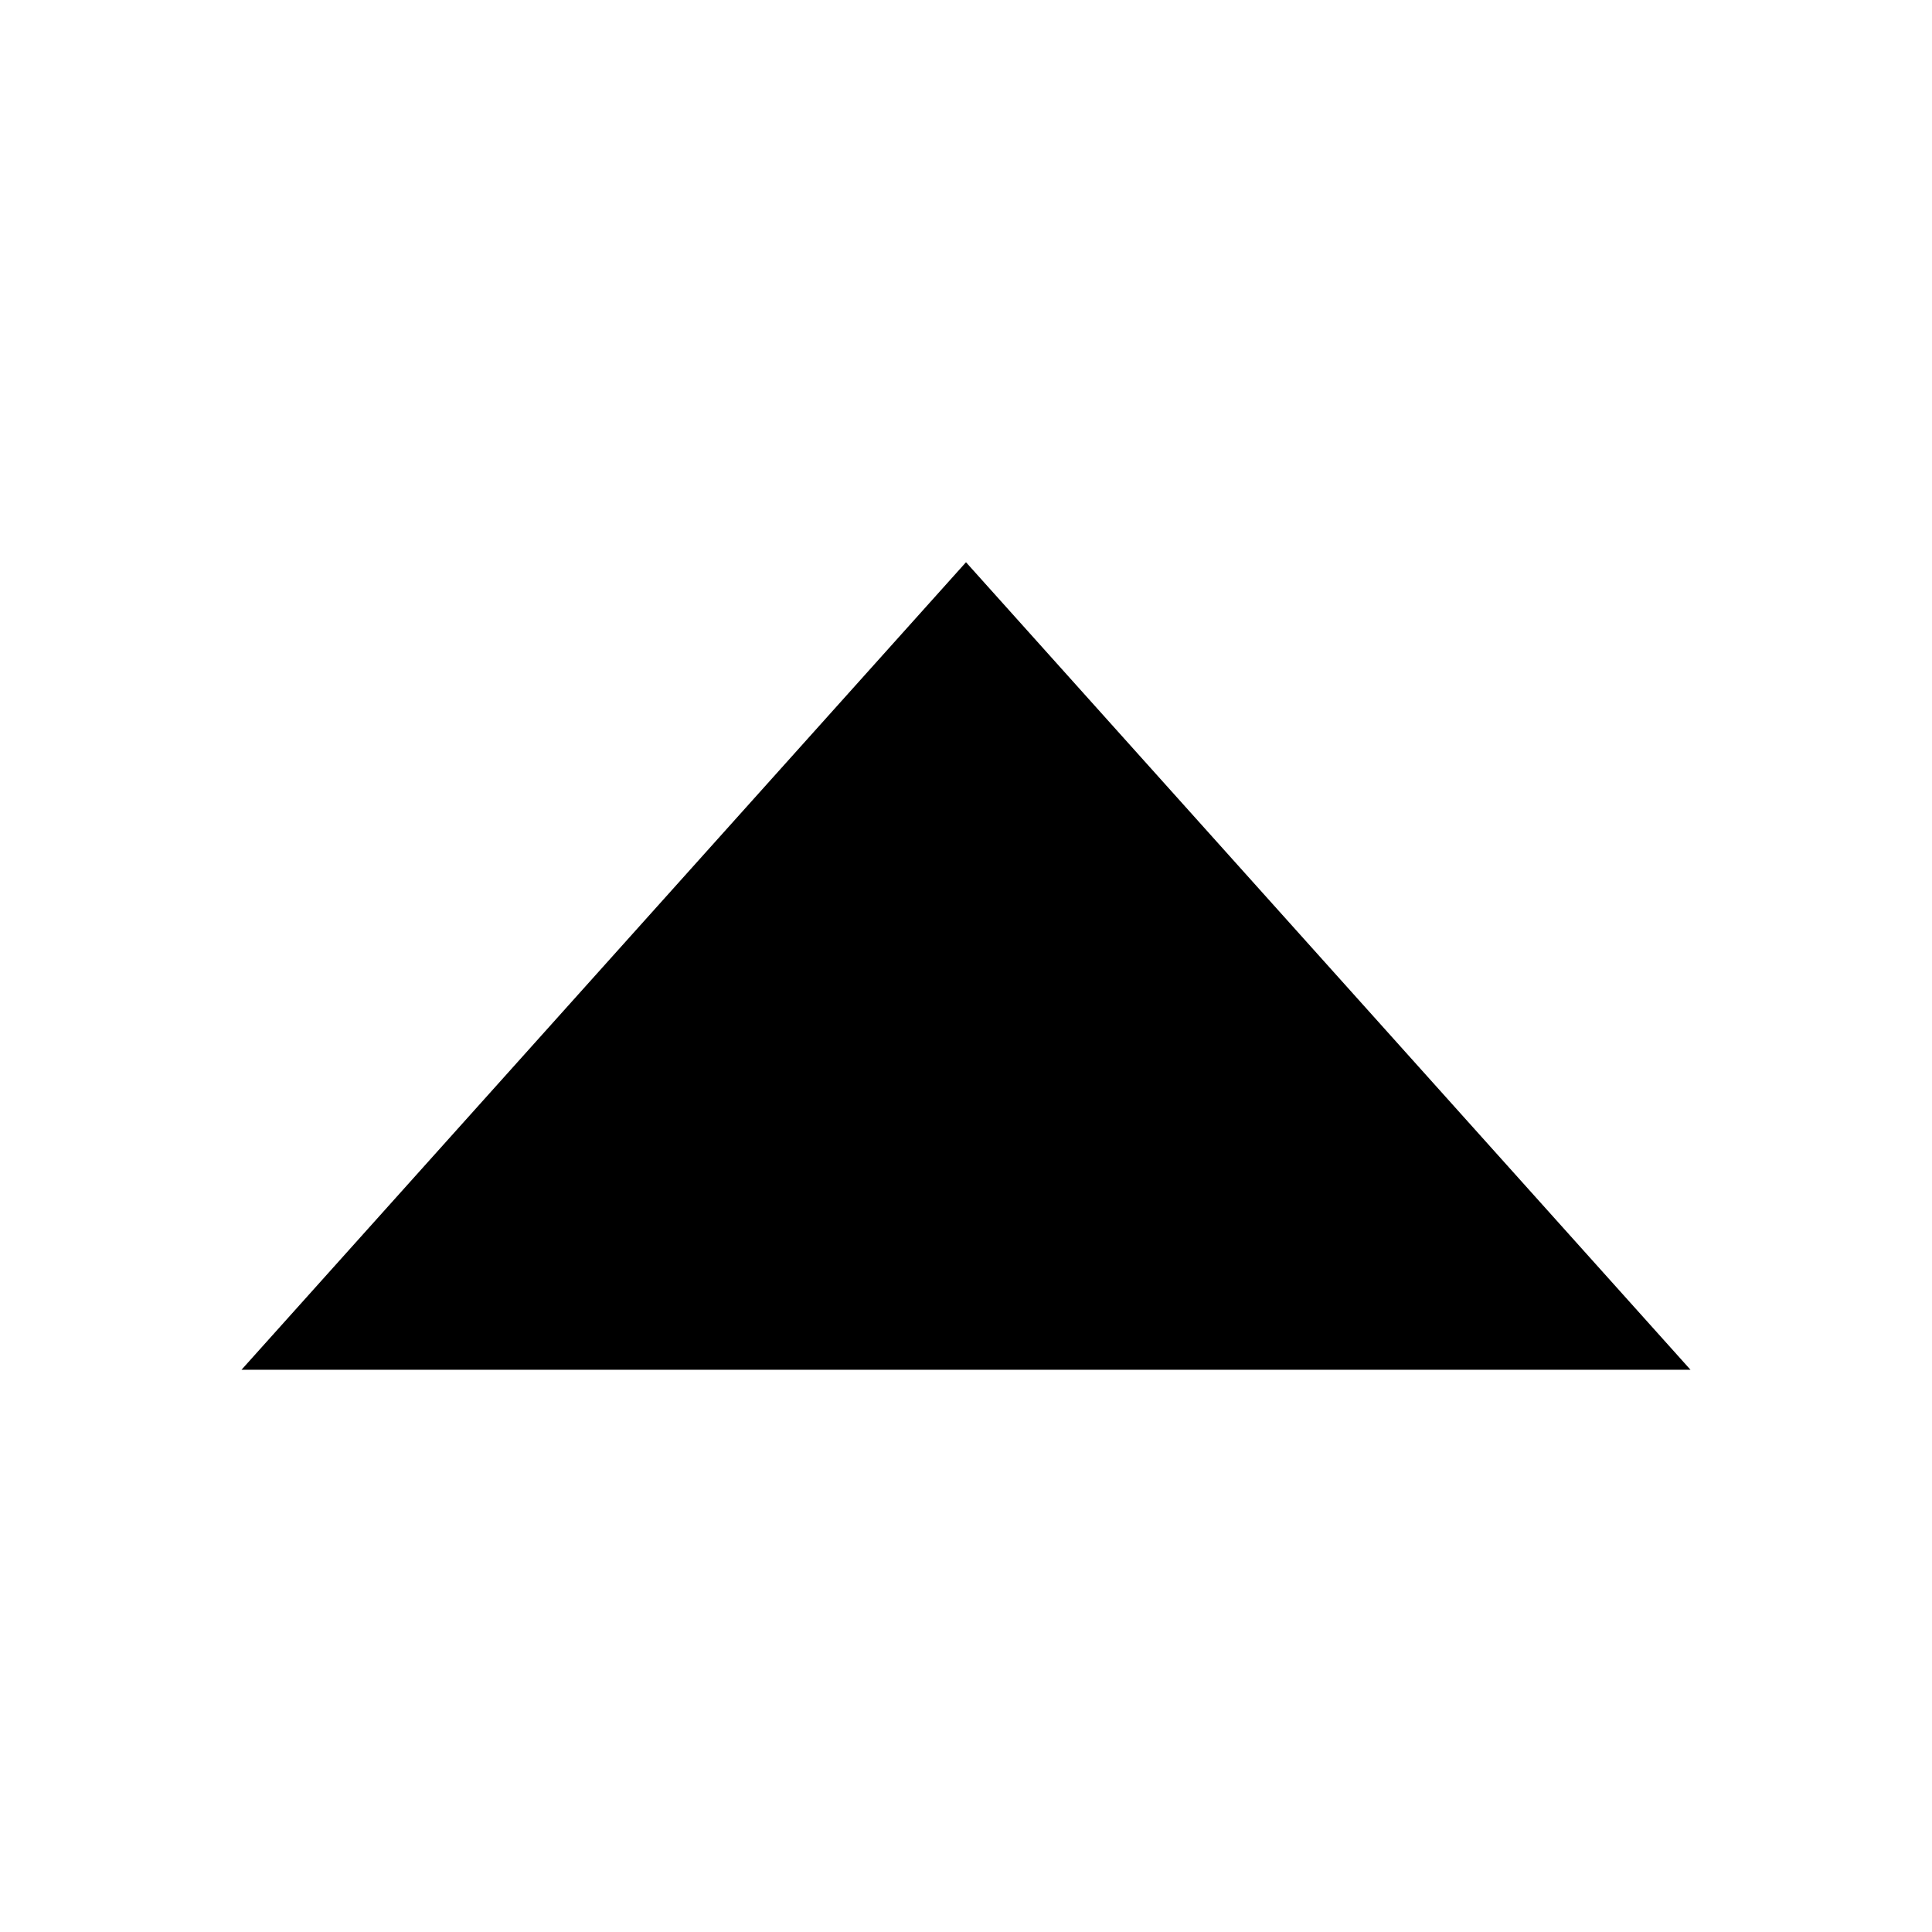
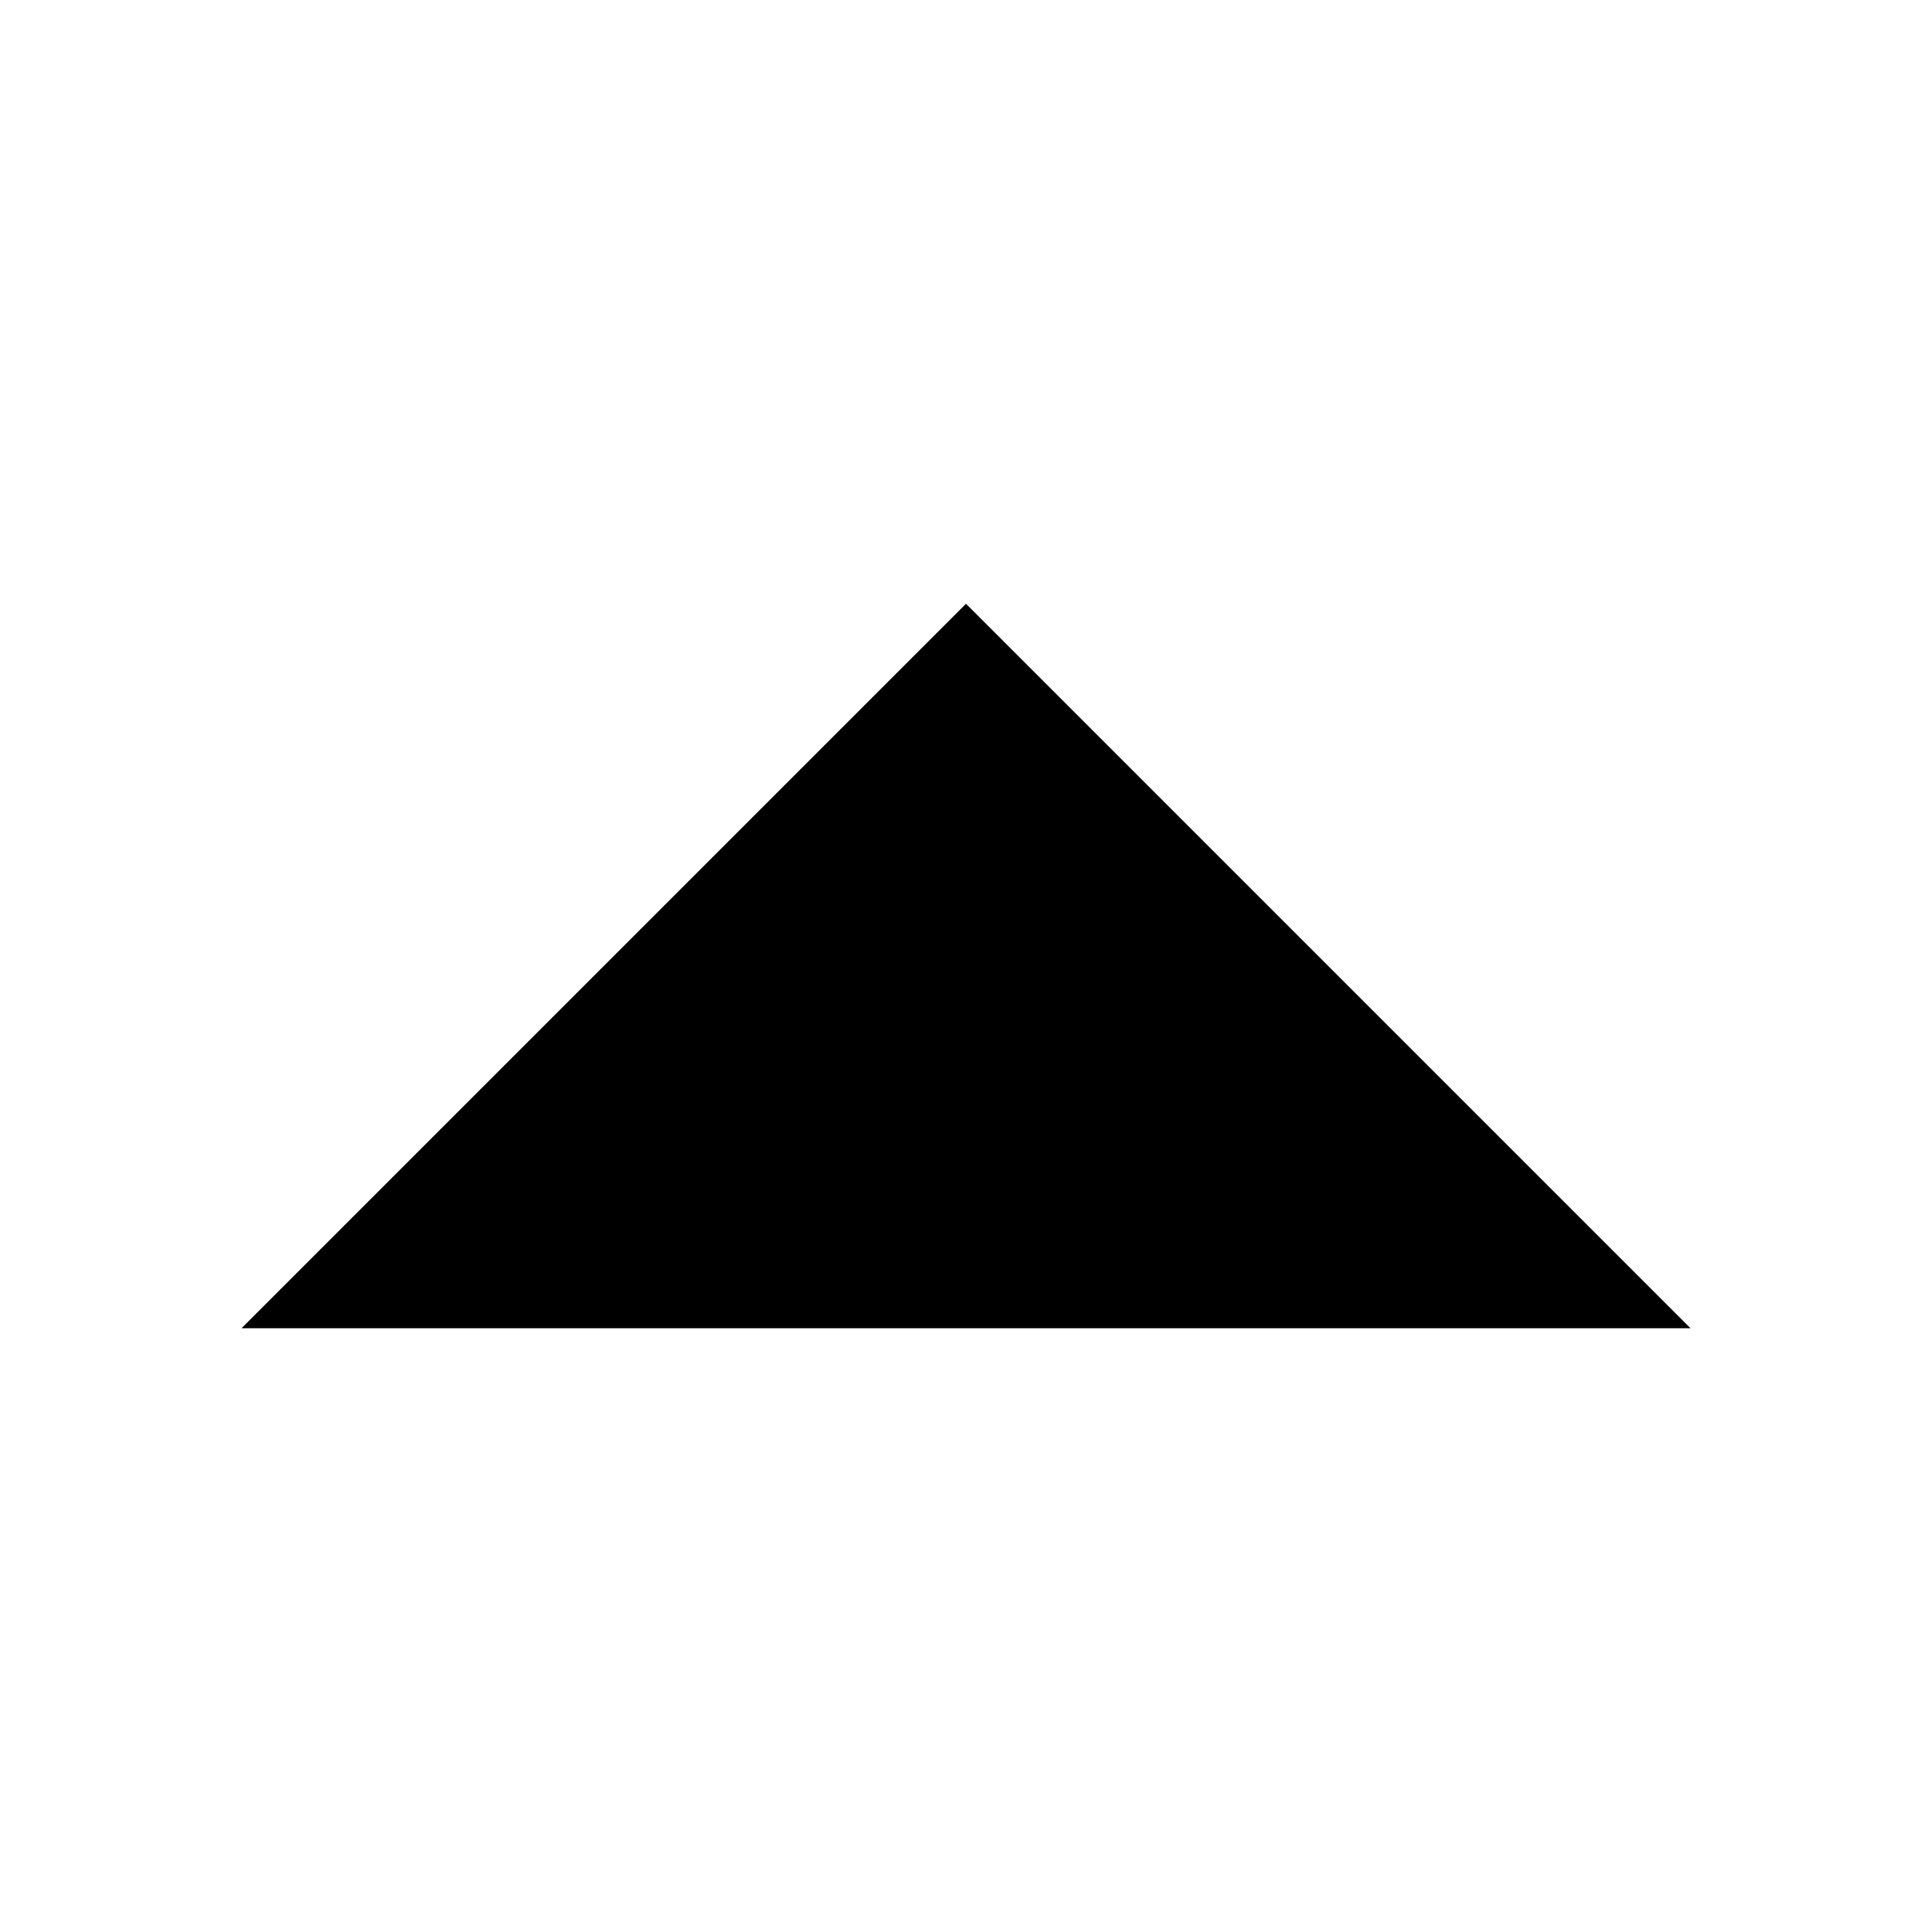
<svg xmlns="http://www.w3.org/2000/svg" viewBox="0 0 512 512">
-   <path d="M64 363 L448 363 L256 149 Z" fill="currentColor" stroke="currentColor" stroke-width="0" stroke-linecap="round" stroke-linejoin="round" />
+   <path d="M64 352 L448 352 L256 160 Z" fill="currentColor" stroke="currentColor" stroke-width="0" stroke-linecap="round" stroke-linejoin="round" />
</svg>
